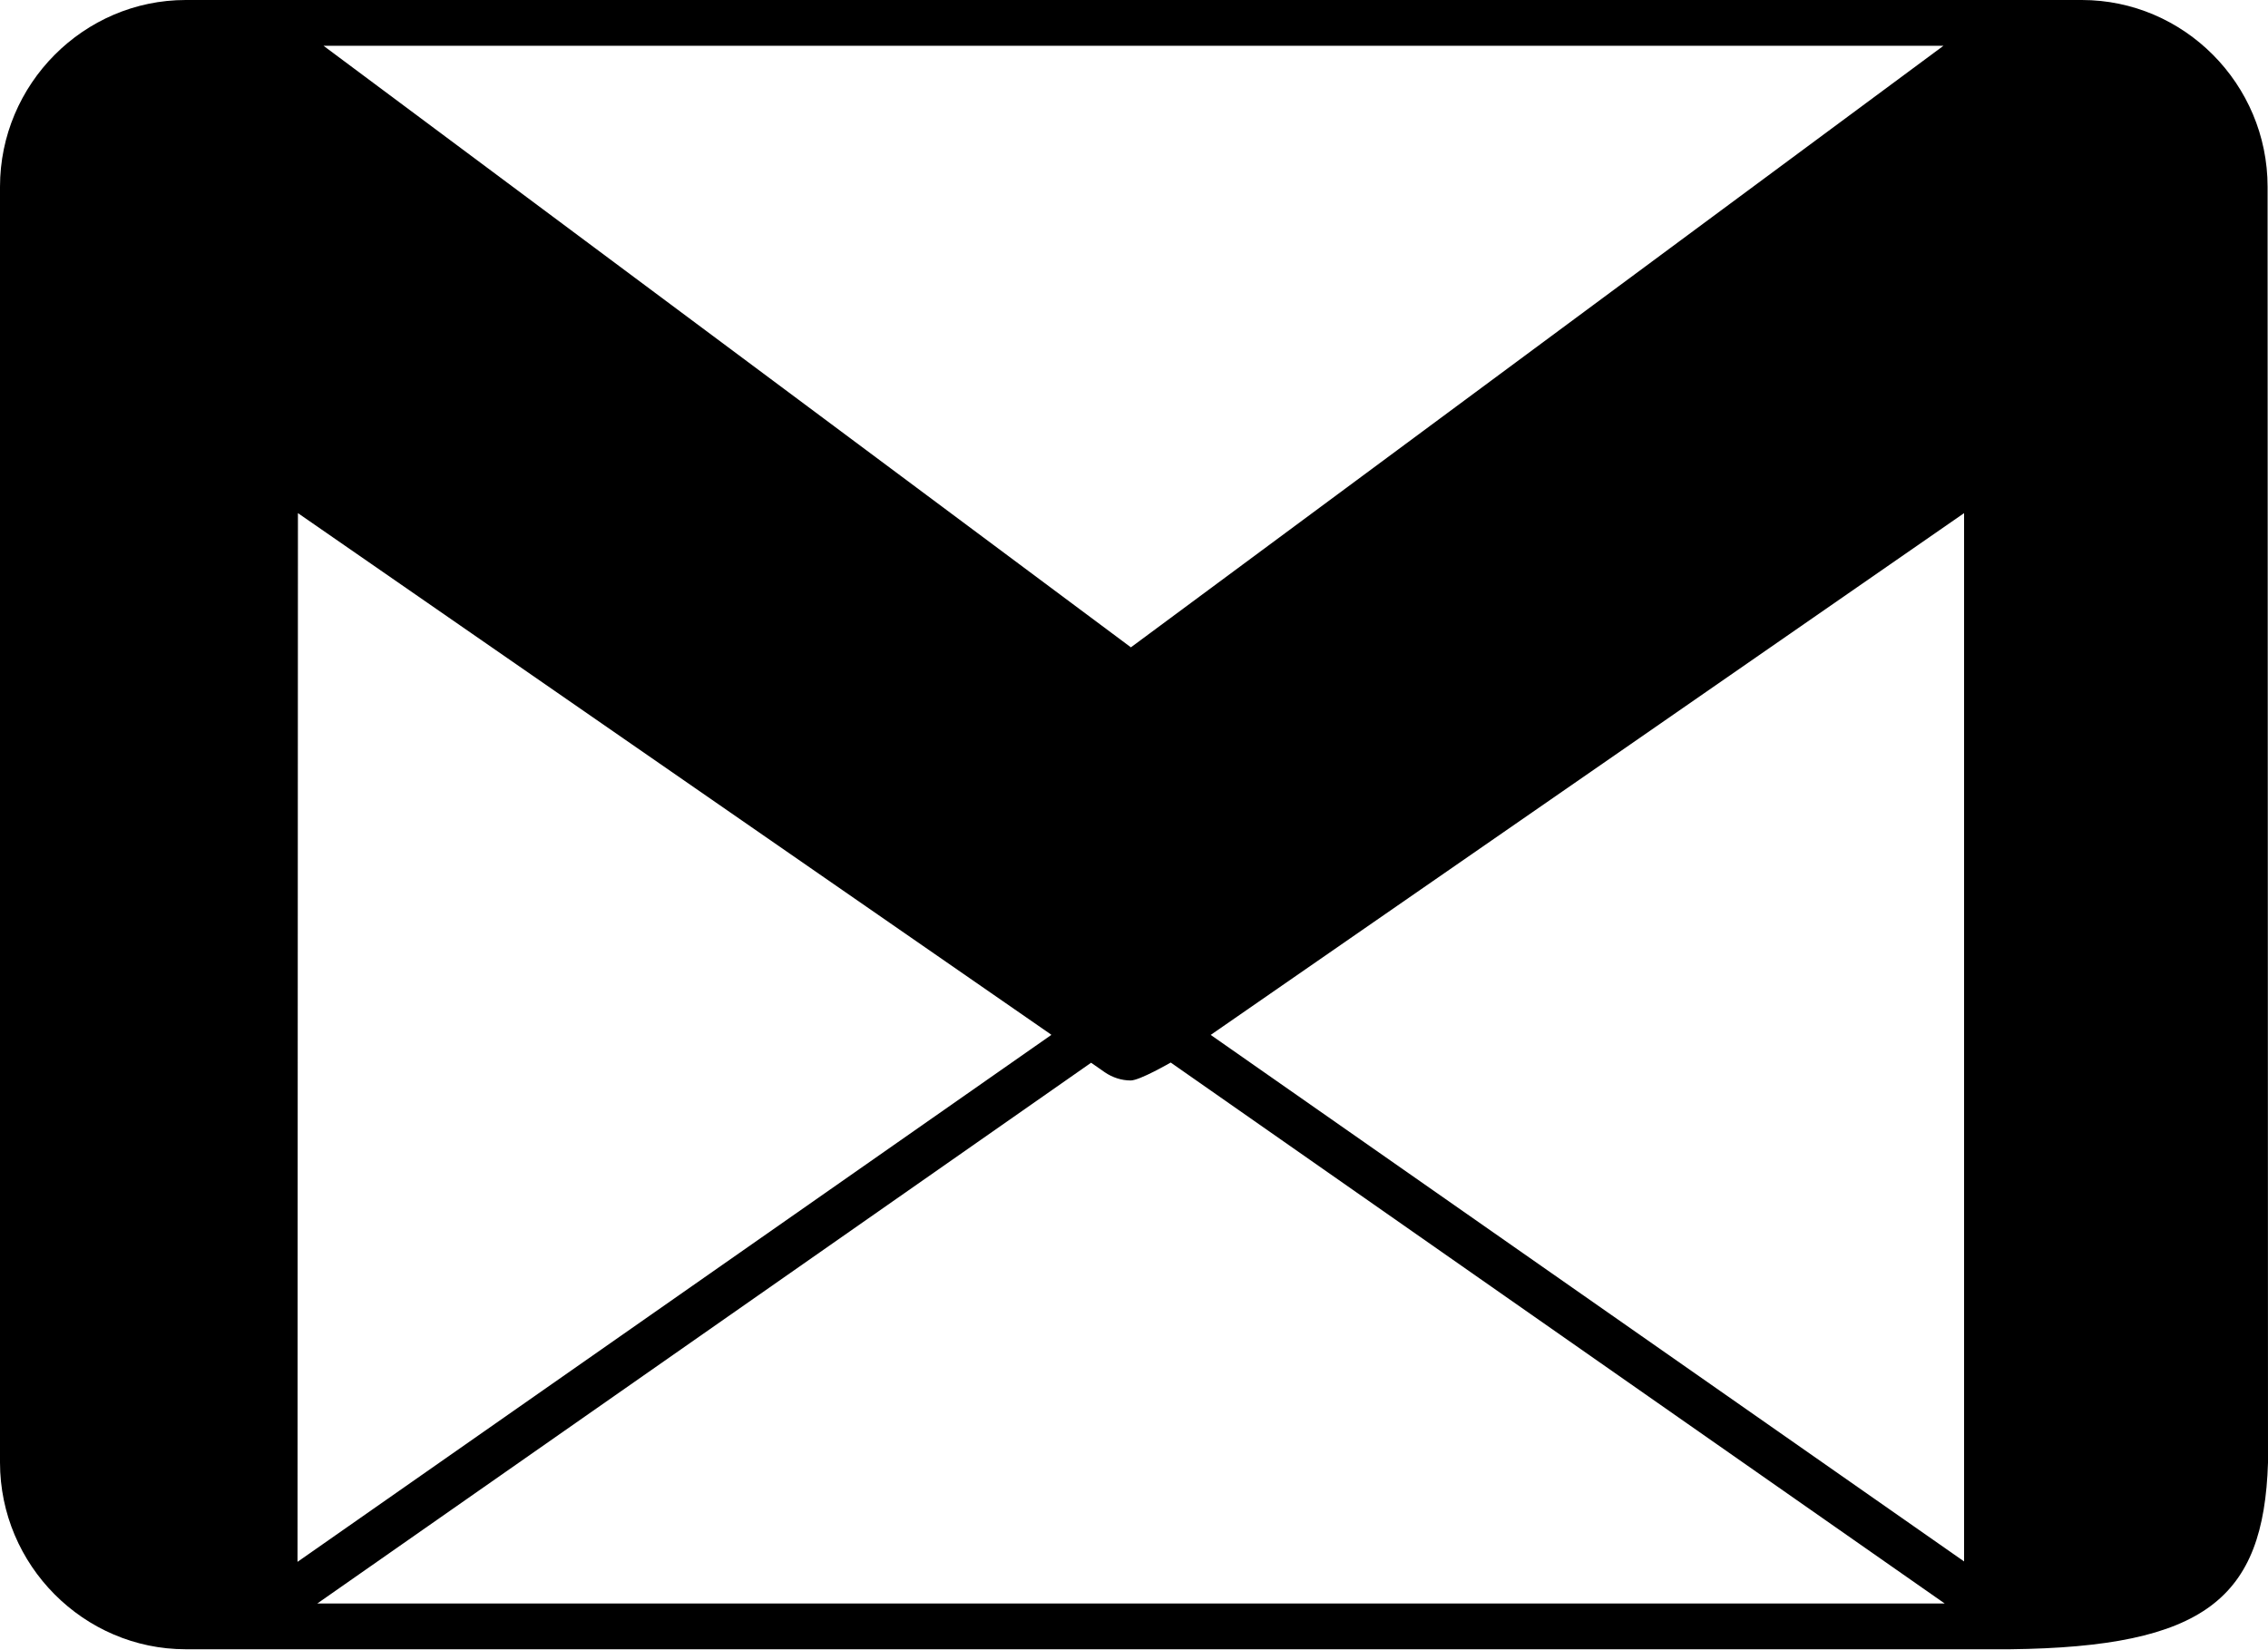
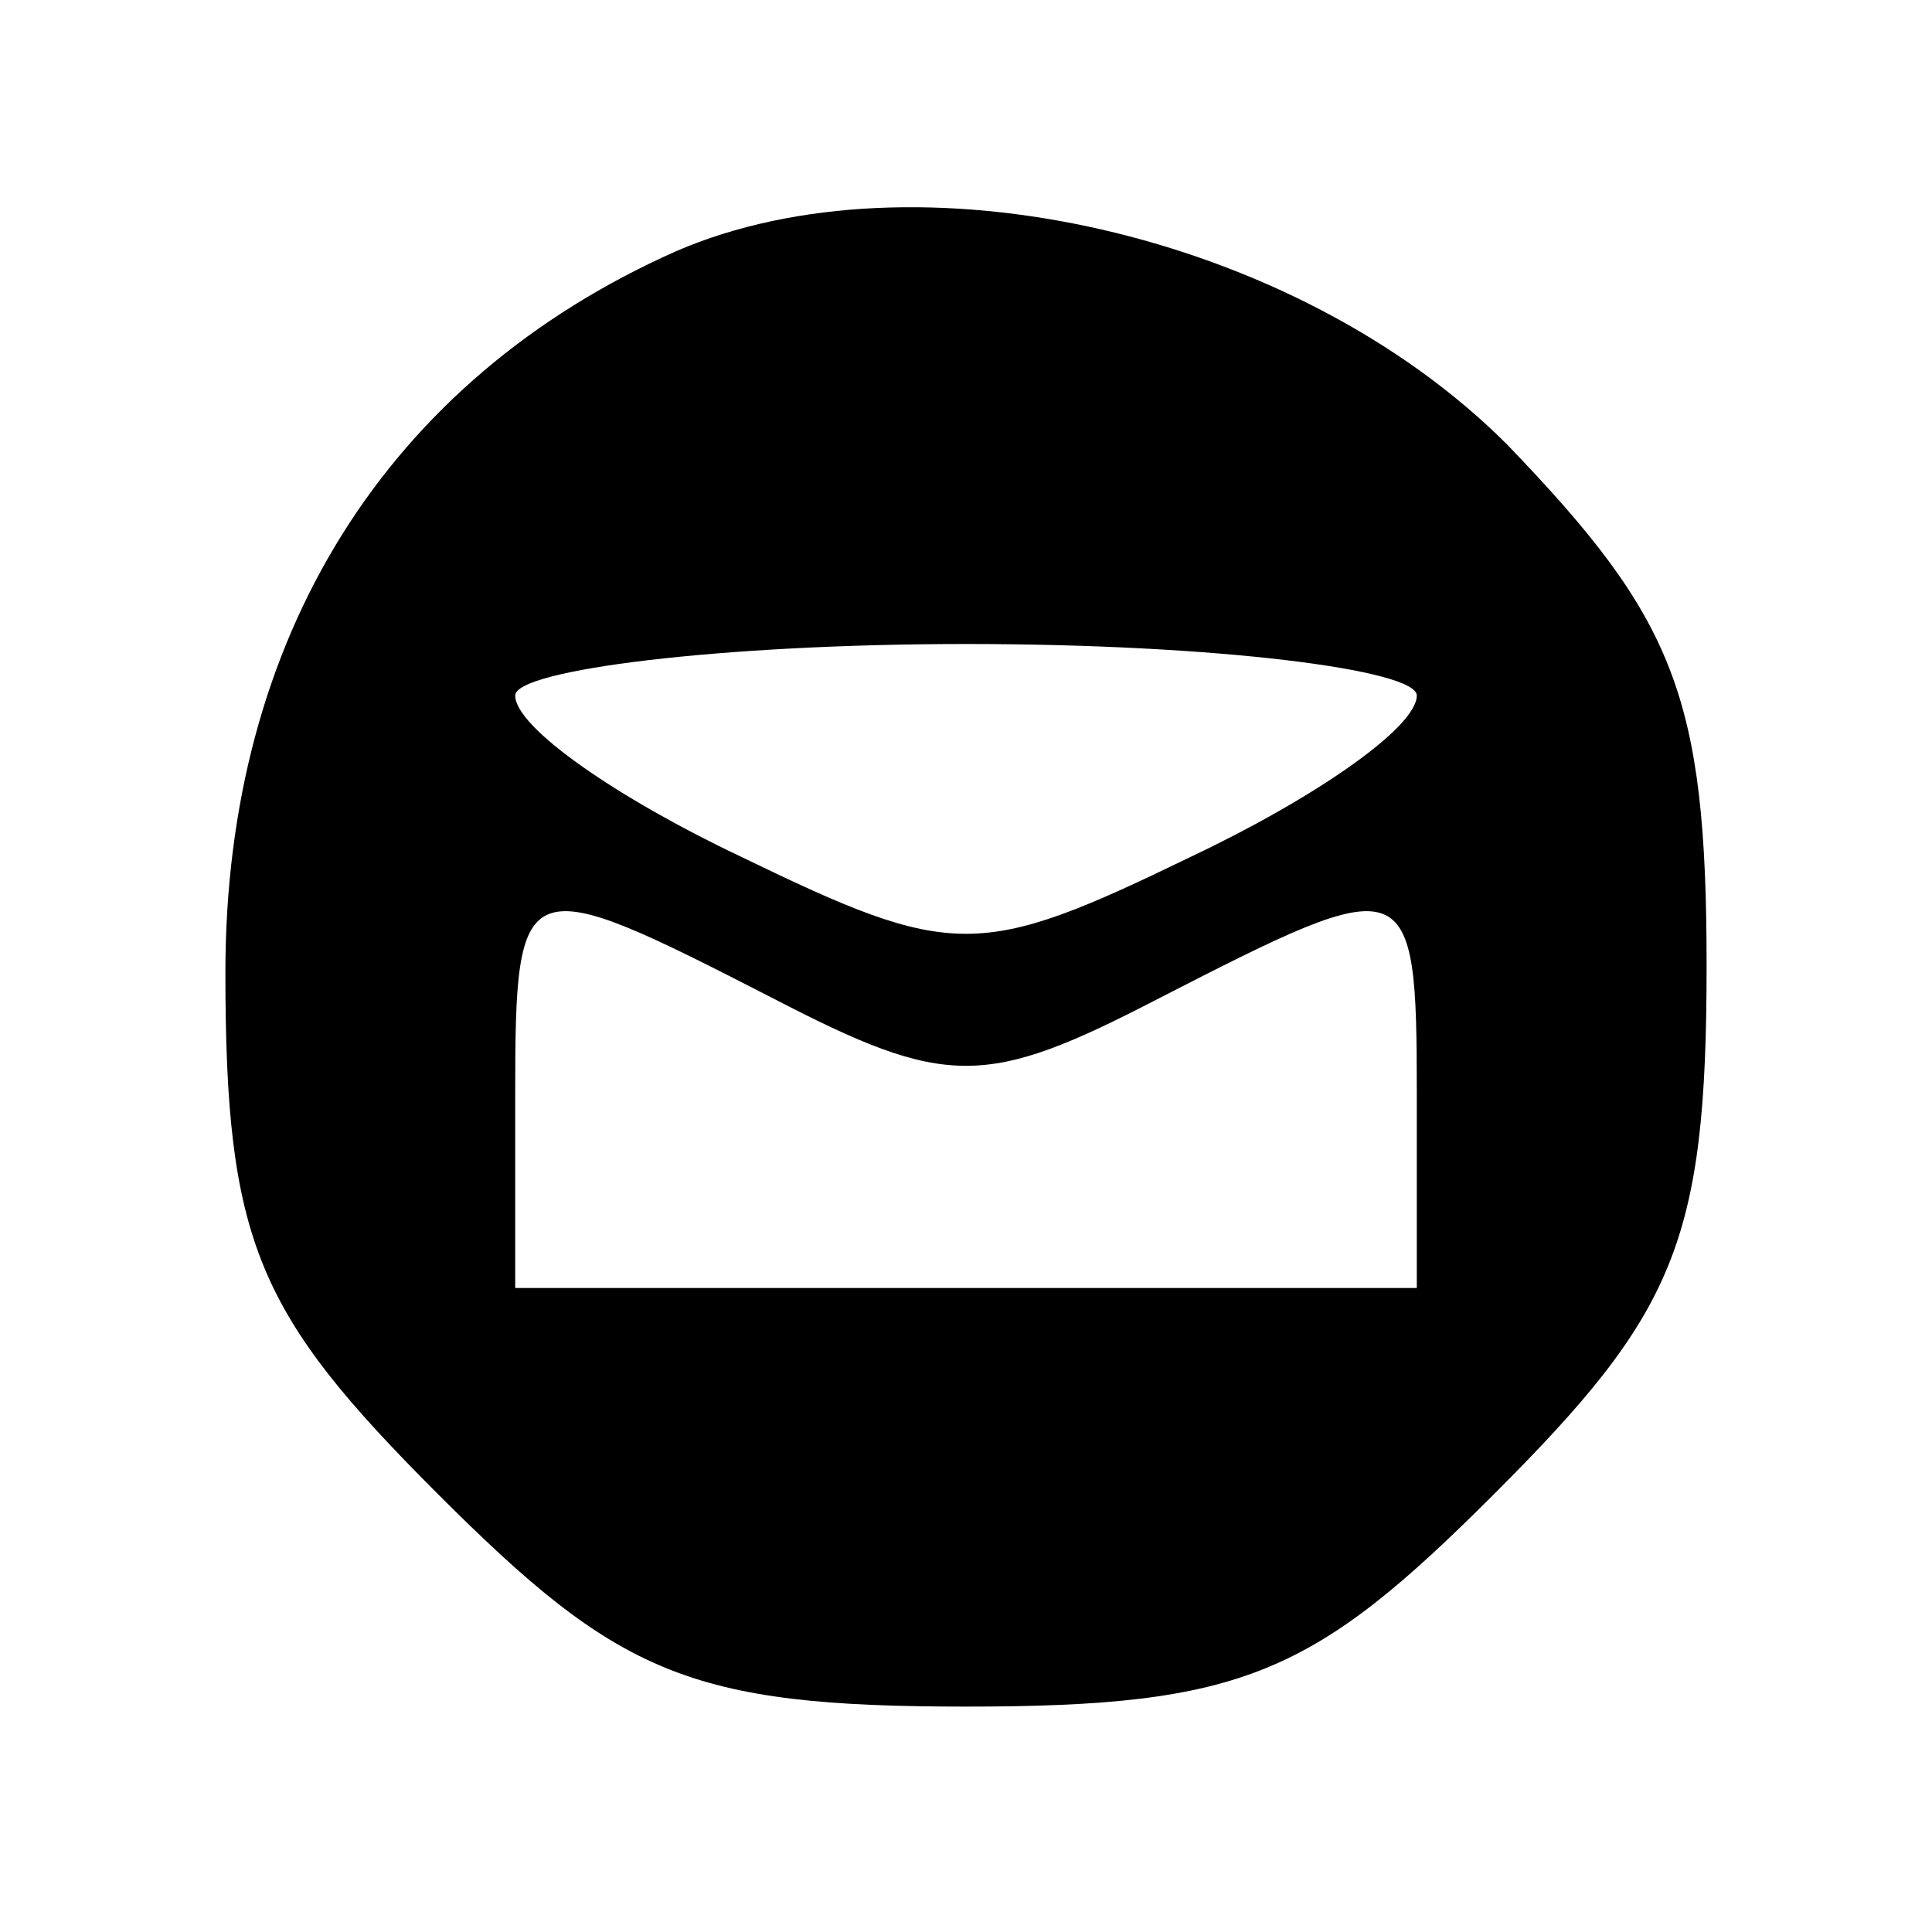
- <svg xmlns="http://www.w3.org/2000/svg" width="11" height="8" viewBox="0 0 11 8" fill="none">
-   <path d="M10.998 1.168L10.999 1.168L10.998 1.168V0.906C10.998 0.408 10.593 0 10.097 0L10.097 0L10.097 0.001L10.097 0H0.901L0.905 0.003L0.901 0C0.406 0 0 0.408 0 0.906V7.094C0 7.592 0.406 8 0.901 8H1.222H9.749V8C10.695 7.989 10.979 7.754 11 7.095L10.998 1.168ZM9.426 0.222L5.485 3.14L1.569 0.222H9.426ZM1.445 2.489L5.096 5.017L5.099 5.02L1.443 7.576L1.445 2.489ZM1.539 7.778L5.292 5.155L5.358 5.201C5.396 5.227 5.44 5.241 5.484 5.241C5.528 5.241 5.678 5.154 5.678 5.154L9.432 7.778H1.539ZM9.526 7.574L5.872 5.02L7.91 3.609L9.526 2.489V7.574Z" fill="black" />
+ <svg xmlns="http://www.w3.org/2000/svg" version="1.0" width="30pt" height="30pt" viewBox="0 0 30 30" preserveAspectRatio="xMidYMid meet">
+   <g transform="translate(0,30) scale(0.1,-0.1)" fill="#000000" stroke="none">
+     <path d="M105 261 c-45 -20 -70 -60 -70 -112 0 -42 5 -53 33 -81 28 -28 39 -33 82 -33 43 0 54 5 82 33 28 28 33 39 33 82 0 42 -5 54 -31 81 -33 33 -92 46 -129 30z m115 -69 c0 -5 -16 -16 -35 -25 -33 -16 -37 -16 -70 0 -19 9 -35 20 -35 25 0 4 32 8 70 8 39 0 70 -4 70 -8z m-100 -47 c27 -14 33 -14 60 0 39 20 40 20 40 -15 l0 -30 -70 0 -70 0 0 30 c0 35 1 35 40 15z" />
+   </g>
</svg>
